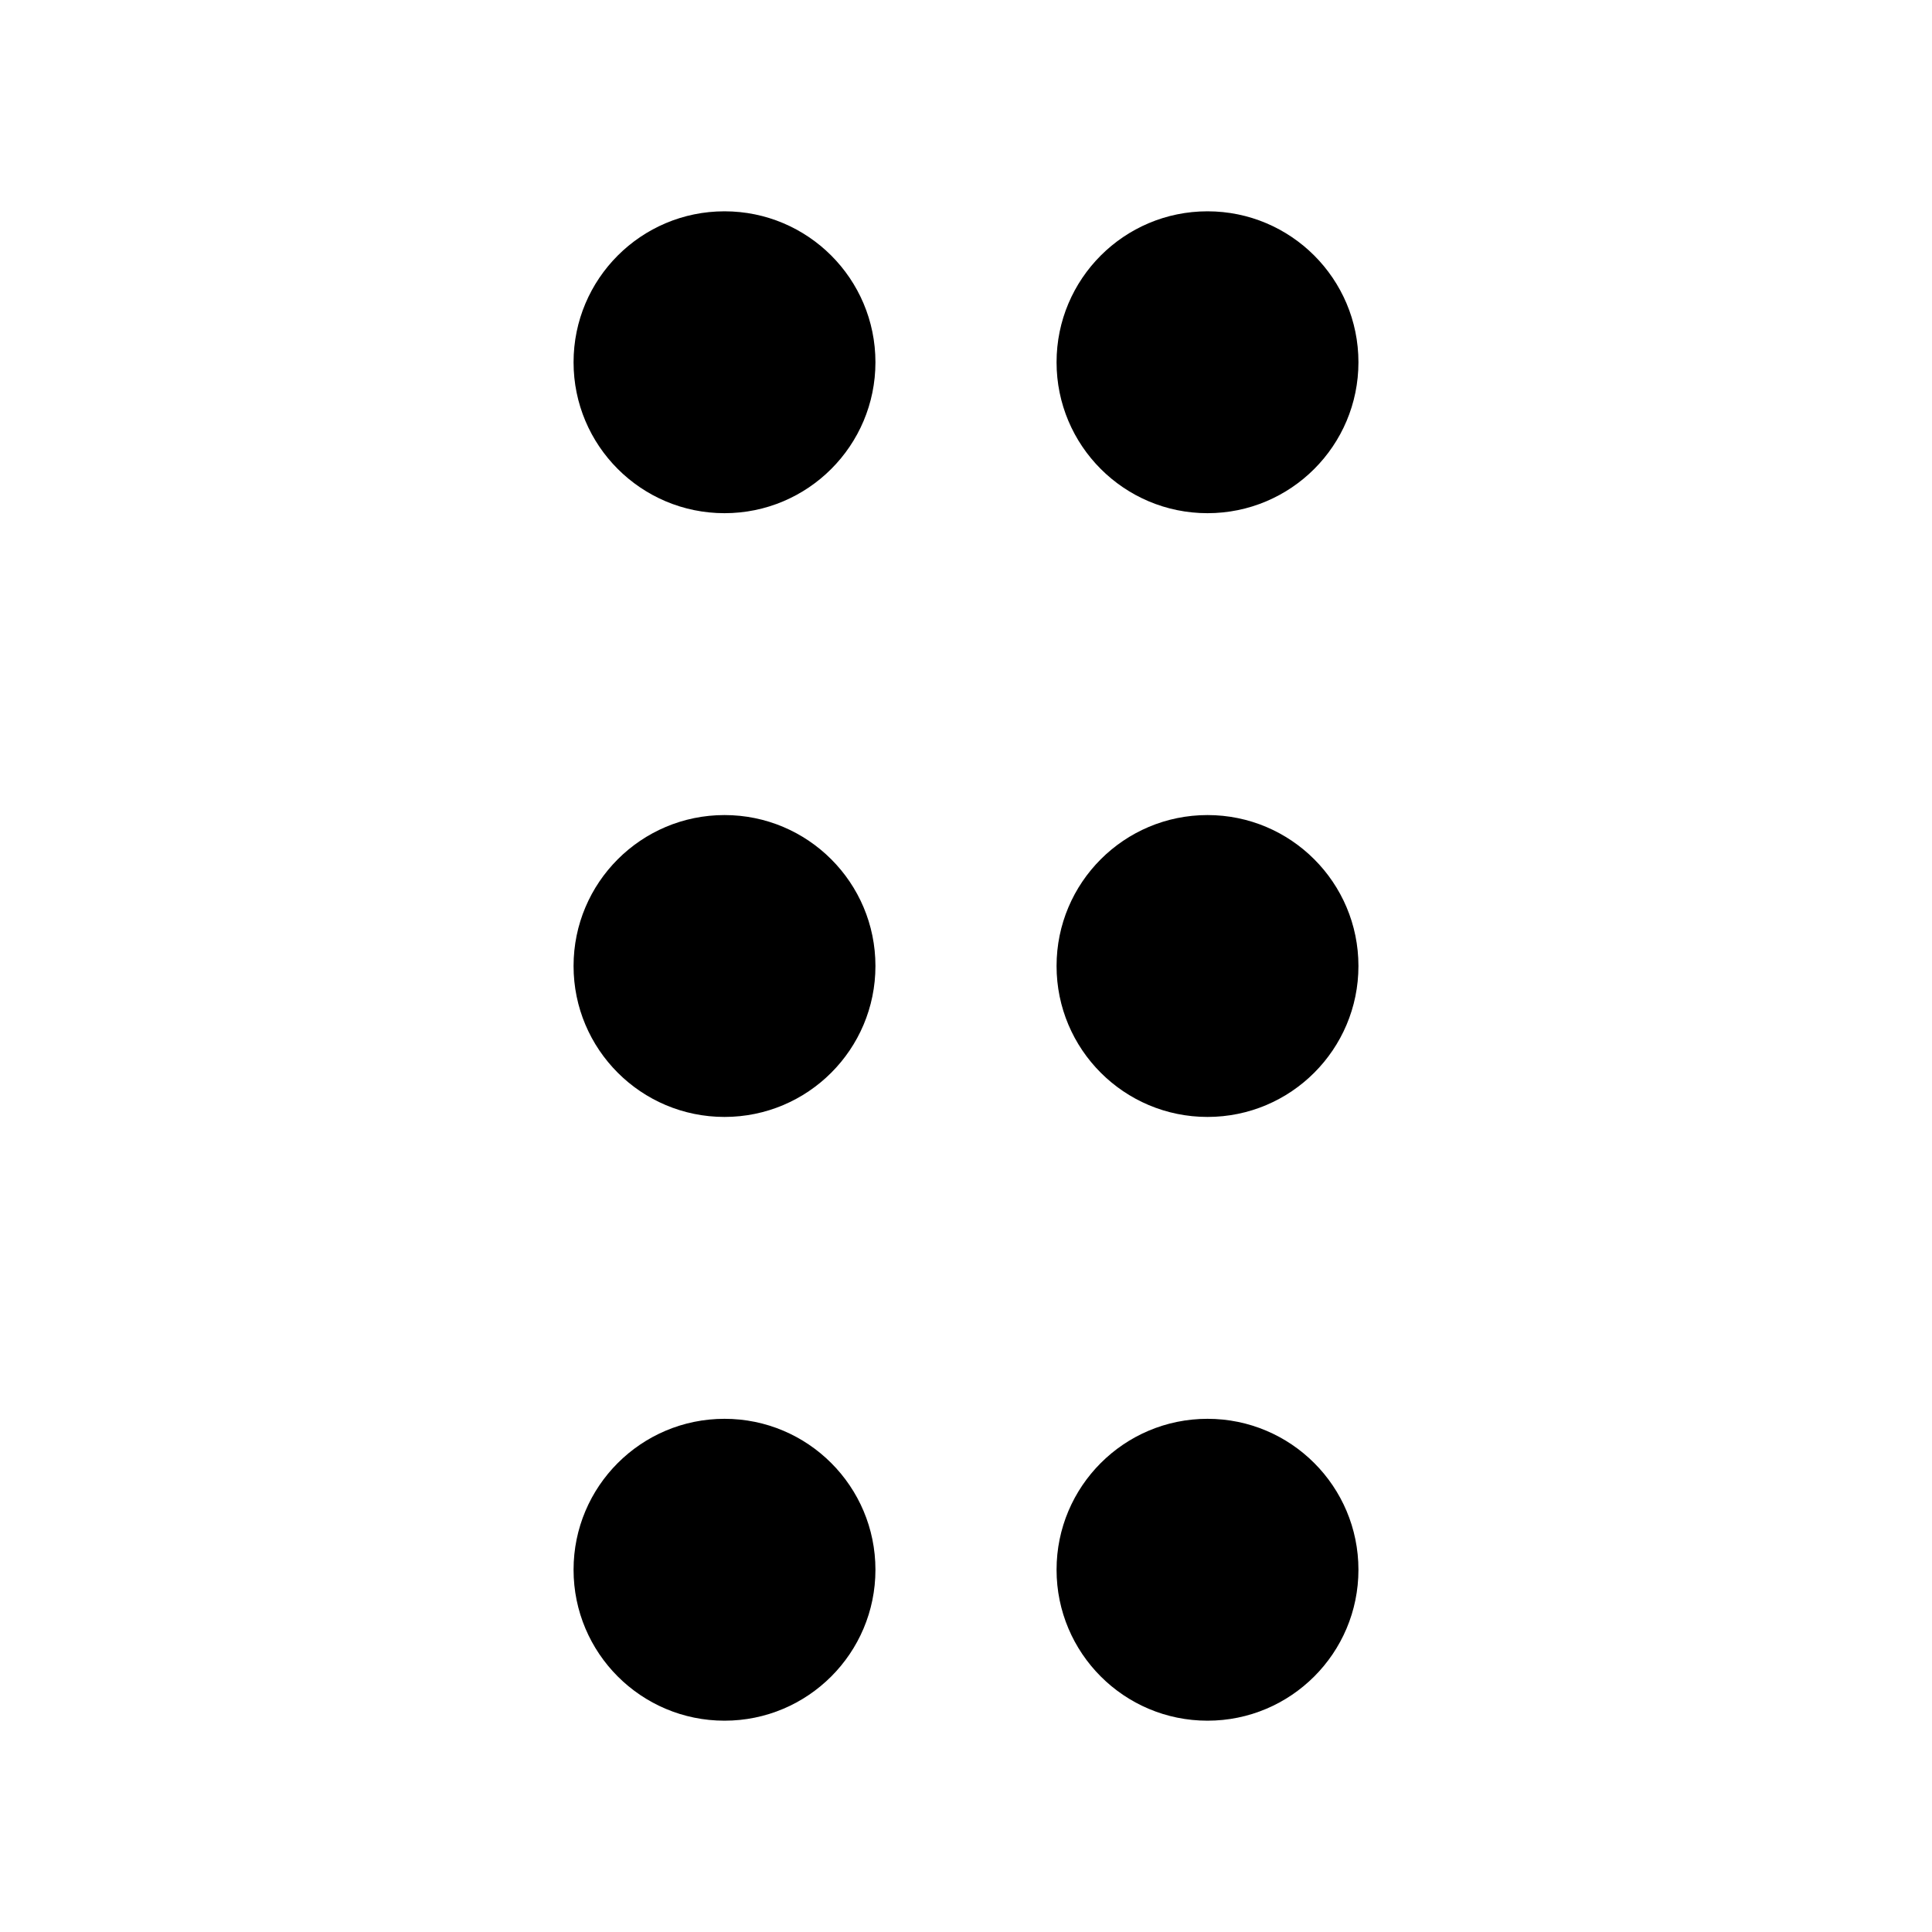
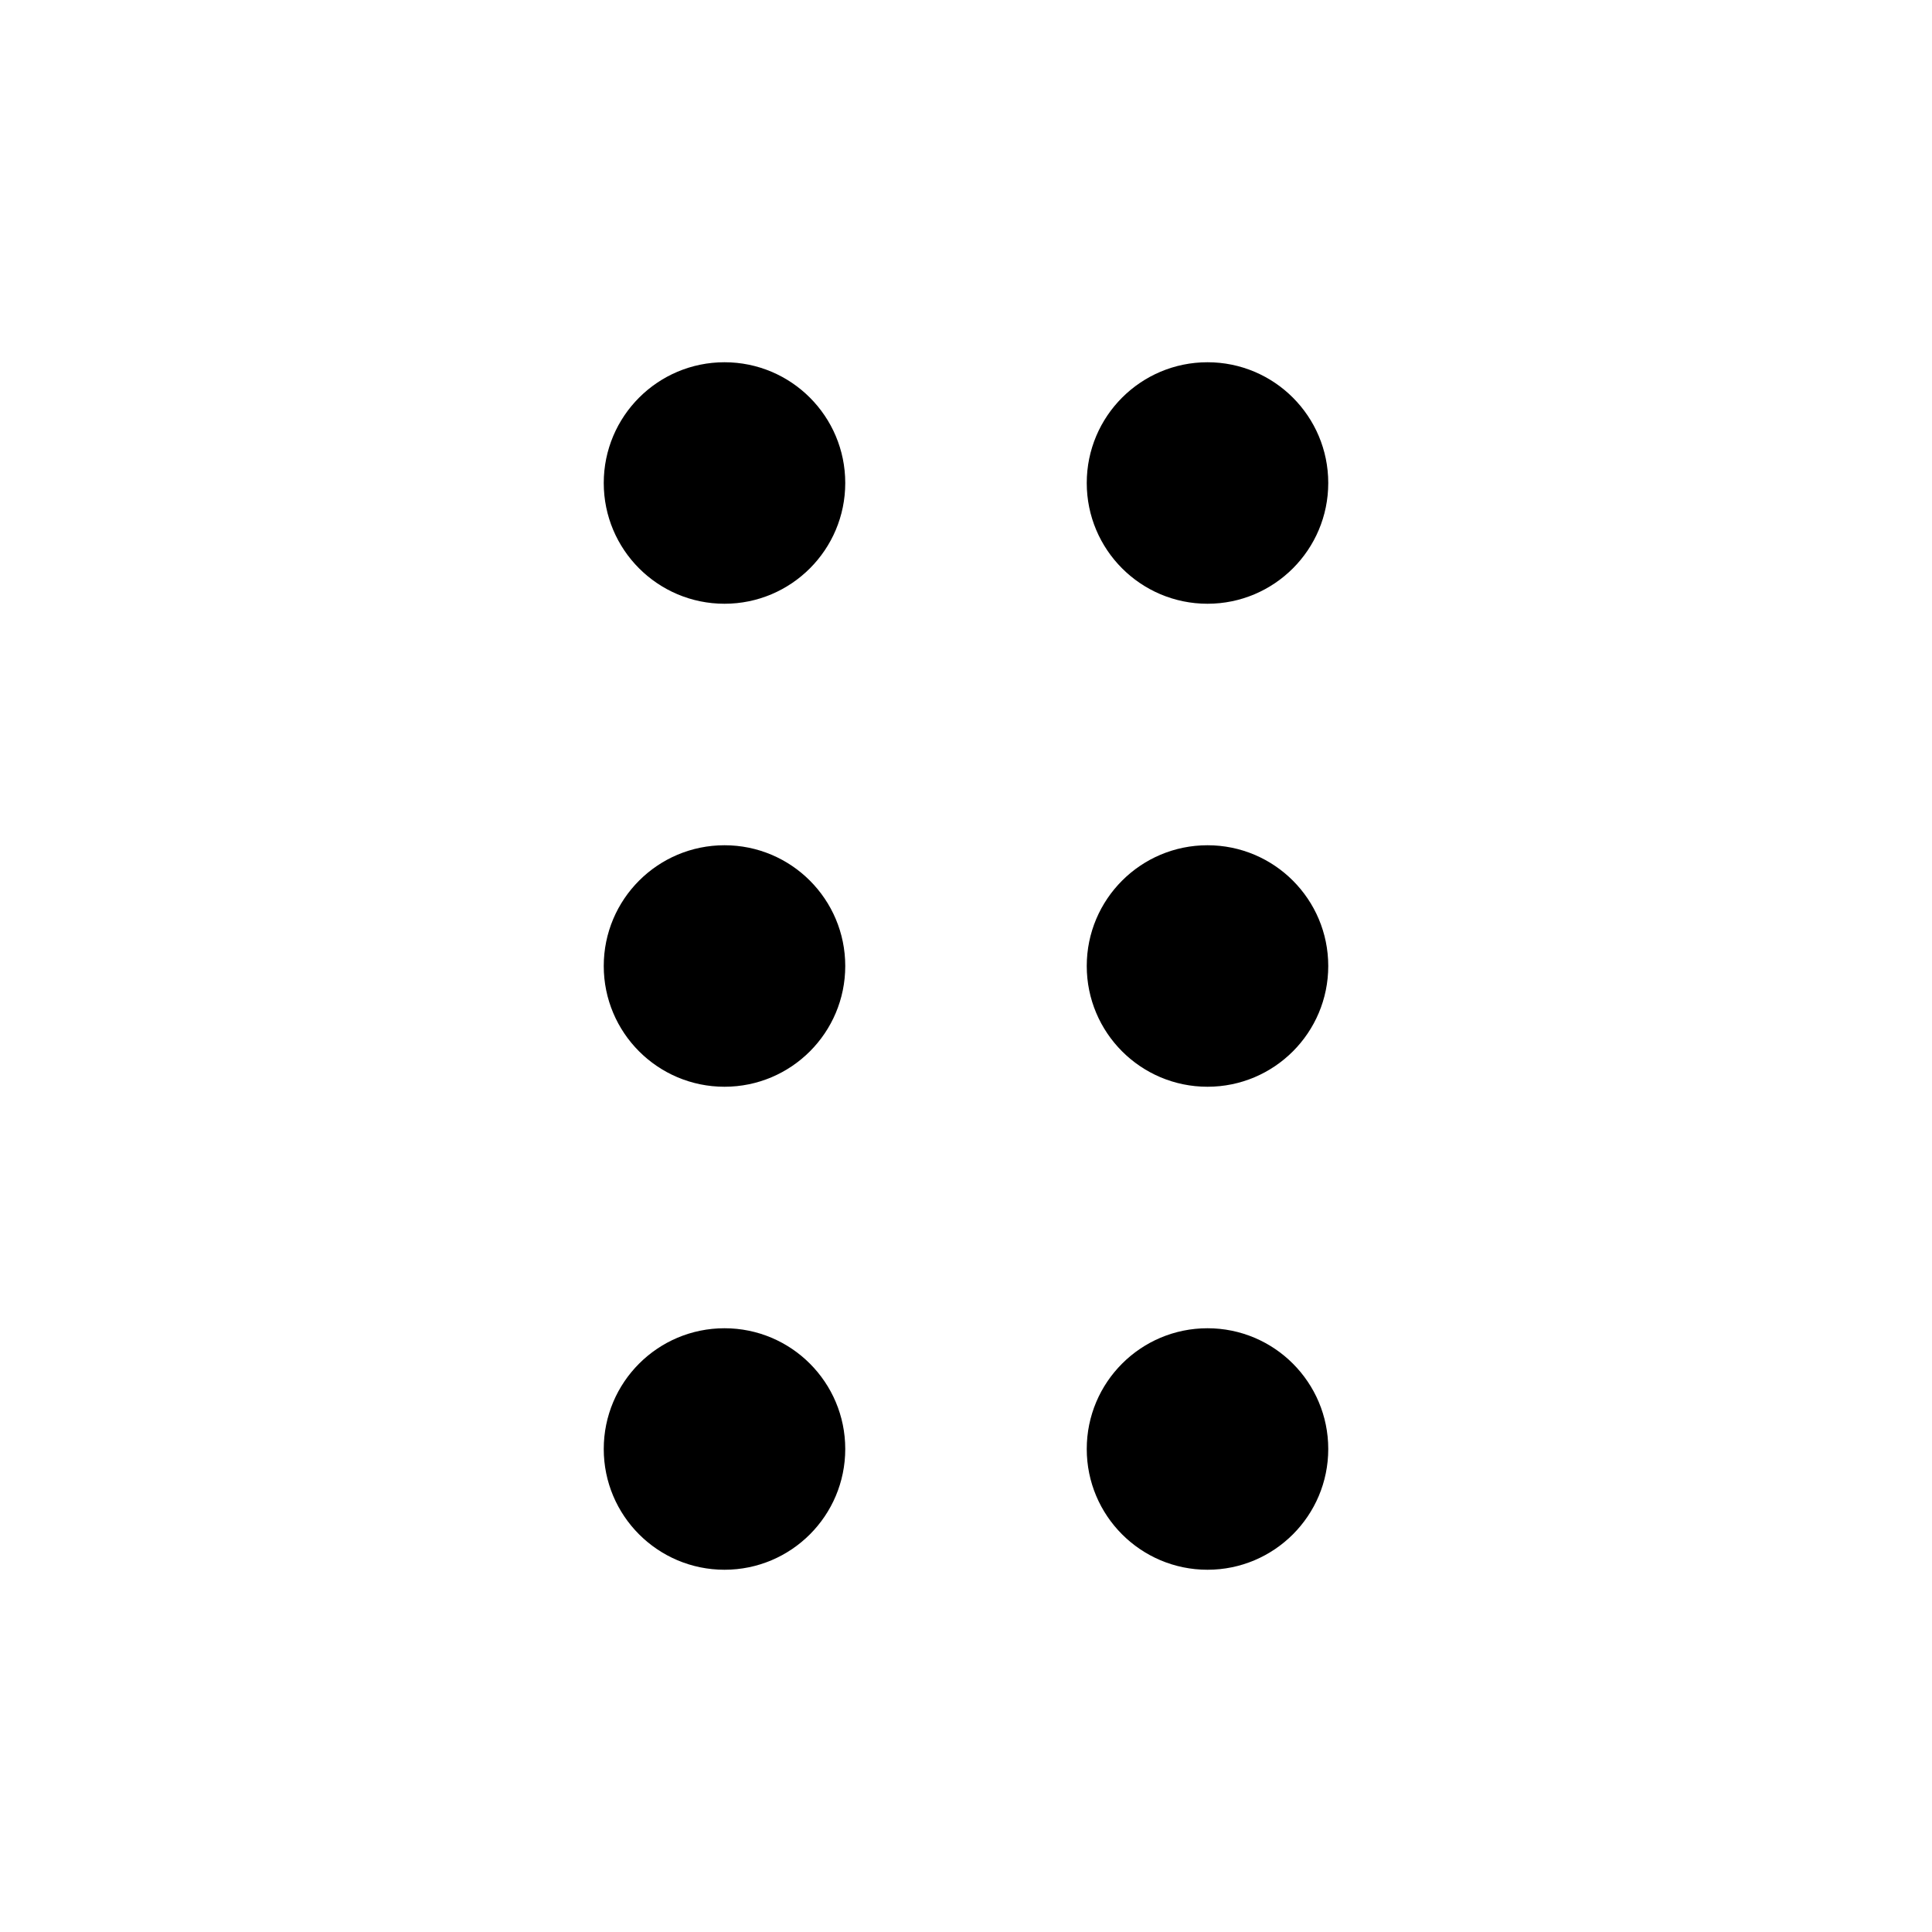
- <svg xmlns="http://www.w3.org/2000/svg" fill="#000000" width="800px" height="800px" viewBox="0 0 32 32">
-   <circle cx="12" cy="6" r="2.5" />
-   <circle cx="20" cy="6" r="2.5" />
-   <circle cx="12" cy="16" r="2.5" />
-   <circle cx="20" cy="16" r="2.5" />
-   <circle cx="12" cy="26" r="2.5" />
-   <circle cx="20" cy="26" r="2.5" />
+ <svg xmlns="http://www.w3.org/2000/svg" viewBox="0 0 24 24" fill="currentColor">
+   <circle cx="9" cy="6" r="1.5" />
+   <circle cx="15" cy="6" r="1.5" />
+   <circle cx="9" cy="12" r="1.5" />
+   <circle cx="15" cy="12" r="1.5" />
+   <circle cx="9" cy="18" r="1.5" />
+   <circle cx="15" cy="18" r="1.5" />
</svg>
